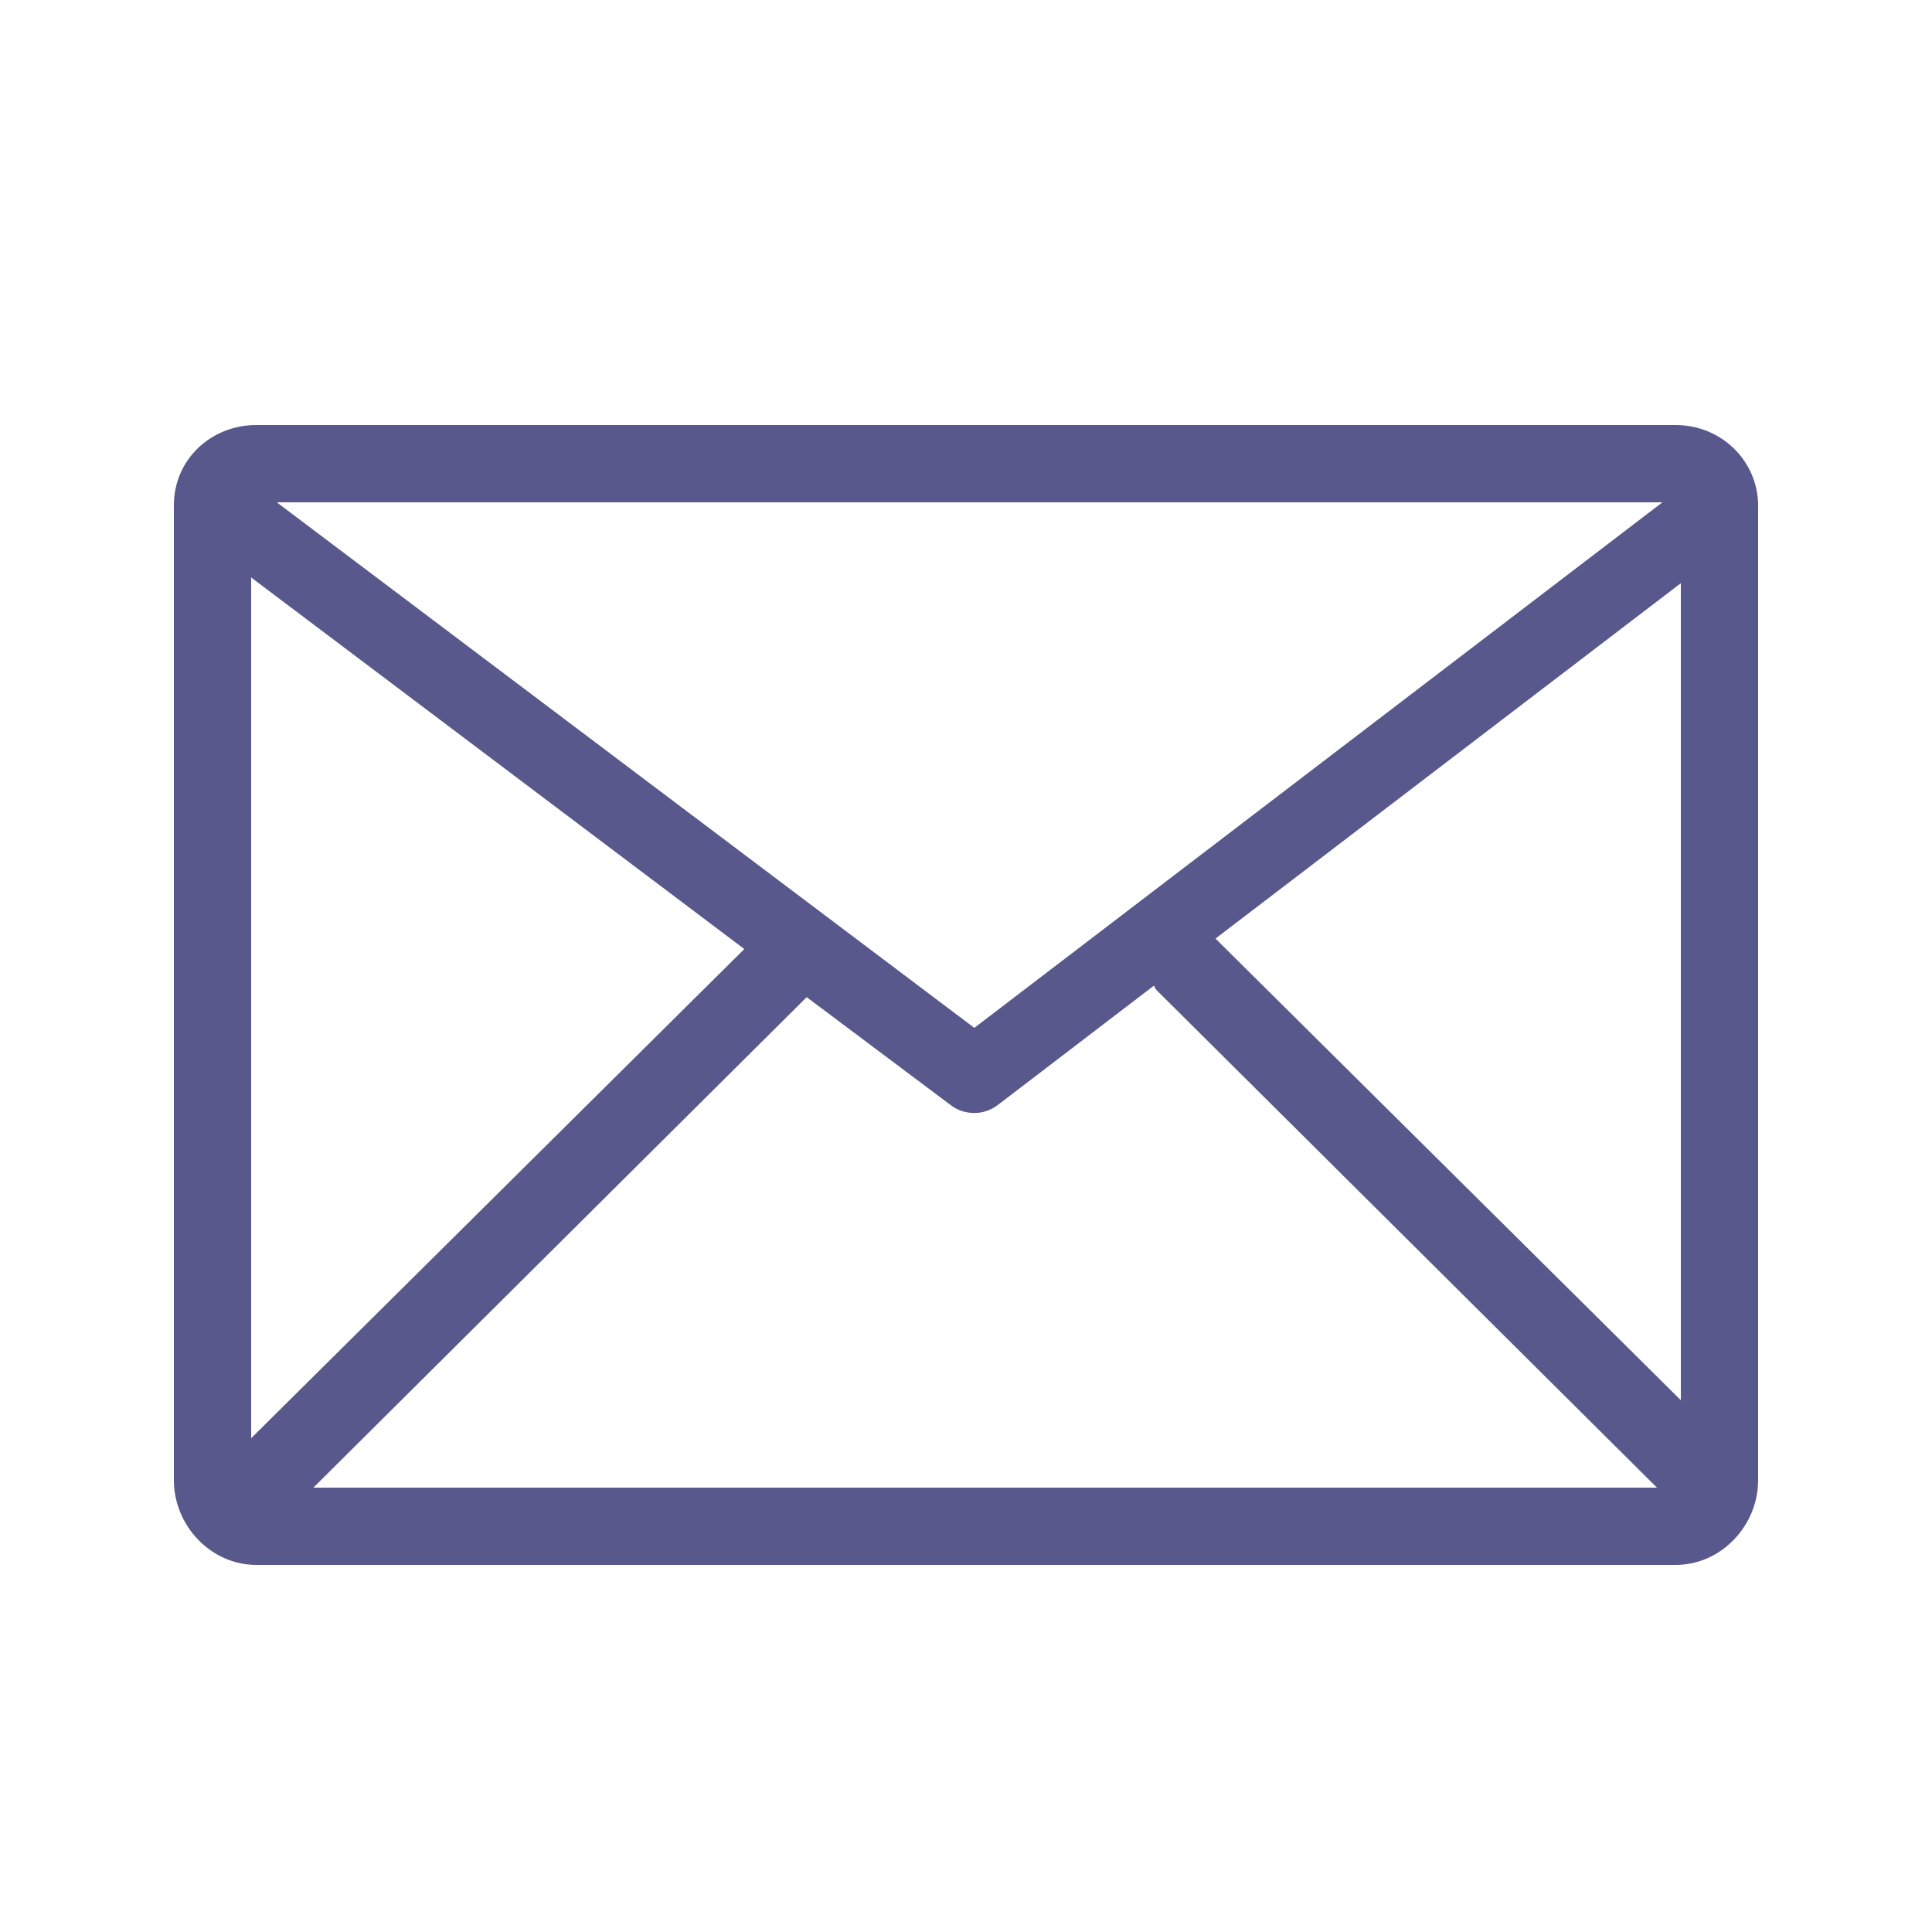
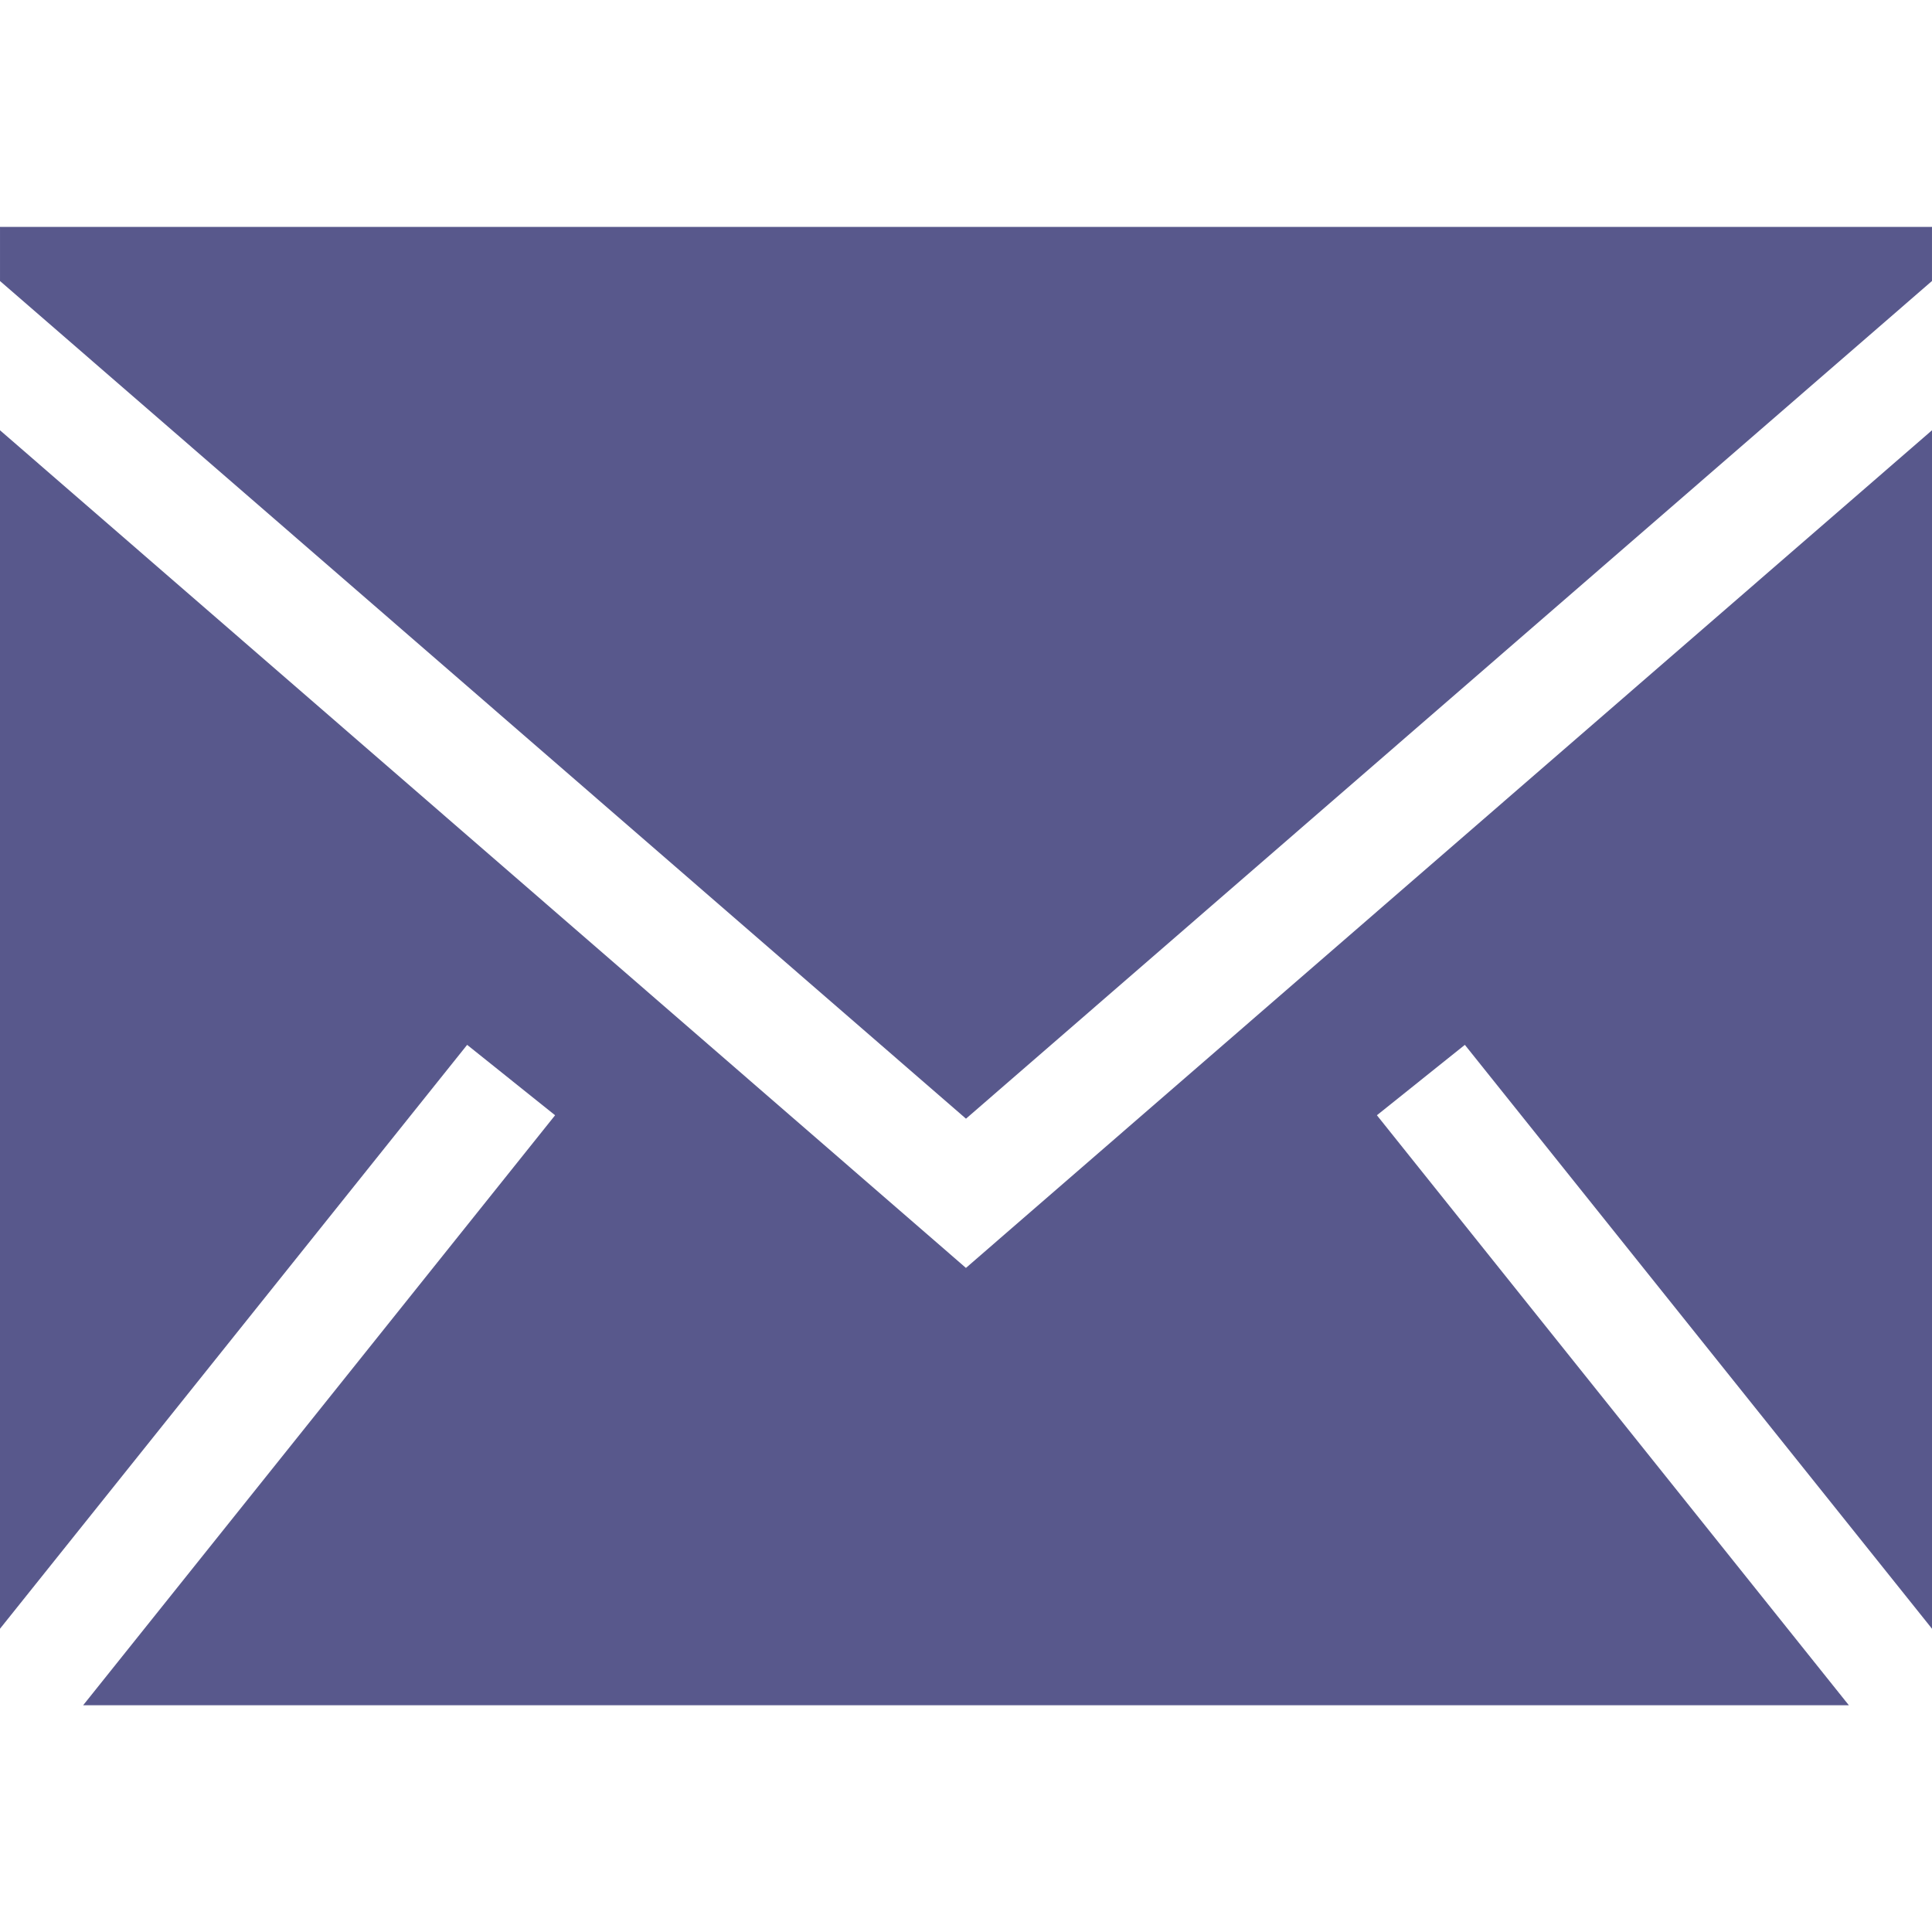
- <svg xmlns="http://www.w3.org/2000/svg" fill="#58588C" version="1.1" id="Layer_1" width="800px" height="800px" viewBox="0 0 100 100" enable-background="new 0 0 100 100" xml:space="preserve">
+ <svg xmlns="http://www.w3.org/2000/svg" fill="#58588C" width="800px" height="800px" viewBox="0 0 1920 1920" stroke="#58588C">
  <g id="SVGRepo_bgCarrier" stroke-width="0" />
  <g id="SVGRepo_tracerCarrier" stroke-linecap="round" stroke-linejoin="round" />
  <g id="SVGRepo_iconCarrier">
-     <g>
-       <path d="M13.266,81h73.469C89.087,81,91,78.967,91,76.614V26.165c0-0.009,0.003,0.043,0.003,0.034c0-2.348-1.914-4.199-4.267-4.199 h-0.002H13.612h-0.347C10.913,22,9,23.795,9,26.147v50.467C9,78.967,10.913,81,13.266,81z M38.525,49.122L13,74.442V29.89 L38.525,49.122z M87,30.186v42.289L62.914,48.581L87,30.186z M59.723,51.02c0.044,0.053,0.082,0.169,0.132,0.22L85.764,77H16.221 l25.533-25.387l7.481,5.607c0.356,0.268,0.779,0.388,1.203,0.388c0.428,0,0.855-0.144,1.214-0.418L59.723,51.02z M86.047,26 L50.431,53.202L14.326,26H86.047z" />
-     </g>
+     <path d="M1920 428.266v1189.54l-464.16-580.146-88.203 70.585 468.679 585.904H83.684l468.679-585.904-88.202-70.585L0 1617.805V428.265l959.944 832.441L1920 428.266ZM1919.932 226v52.627l-959.943 832.44L.045 278.628V226h1919.887Z" fill-rule="evenodd" />
  </g>
</svg>
